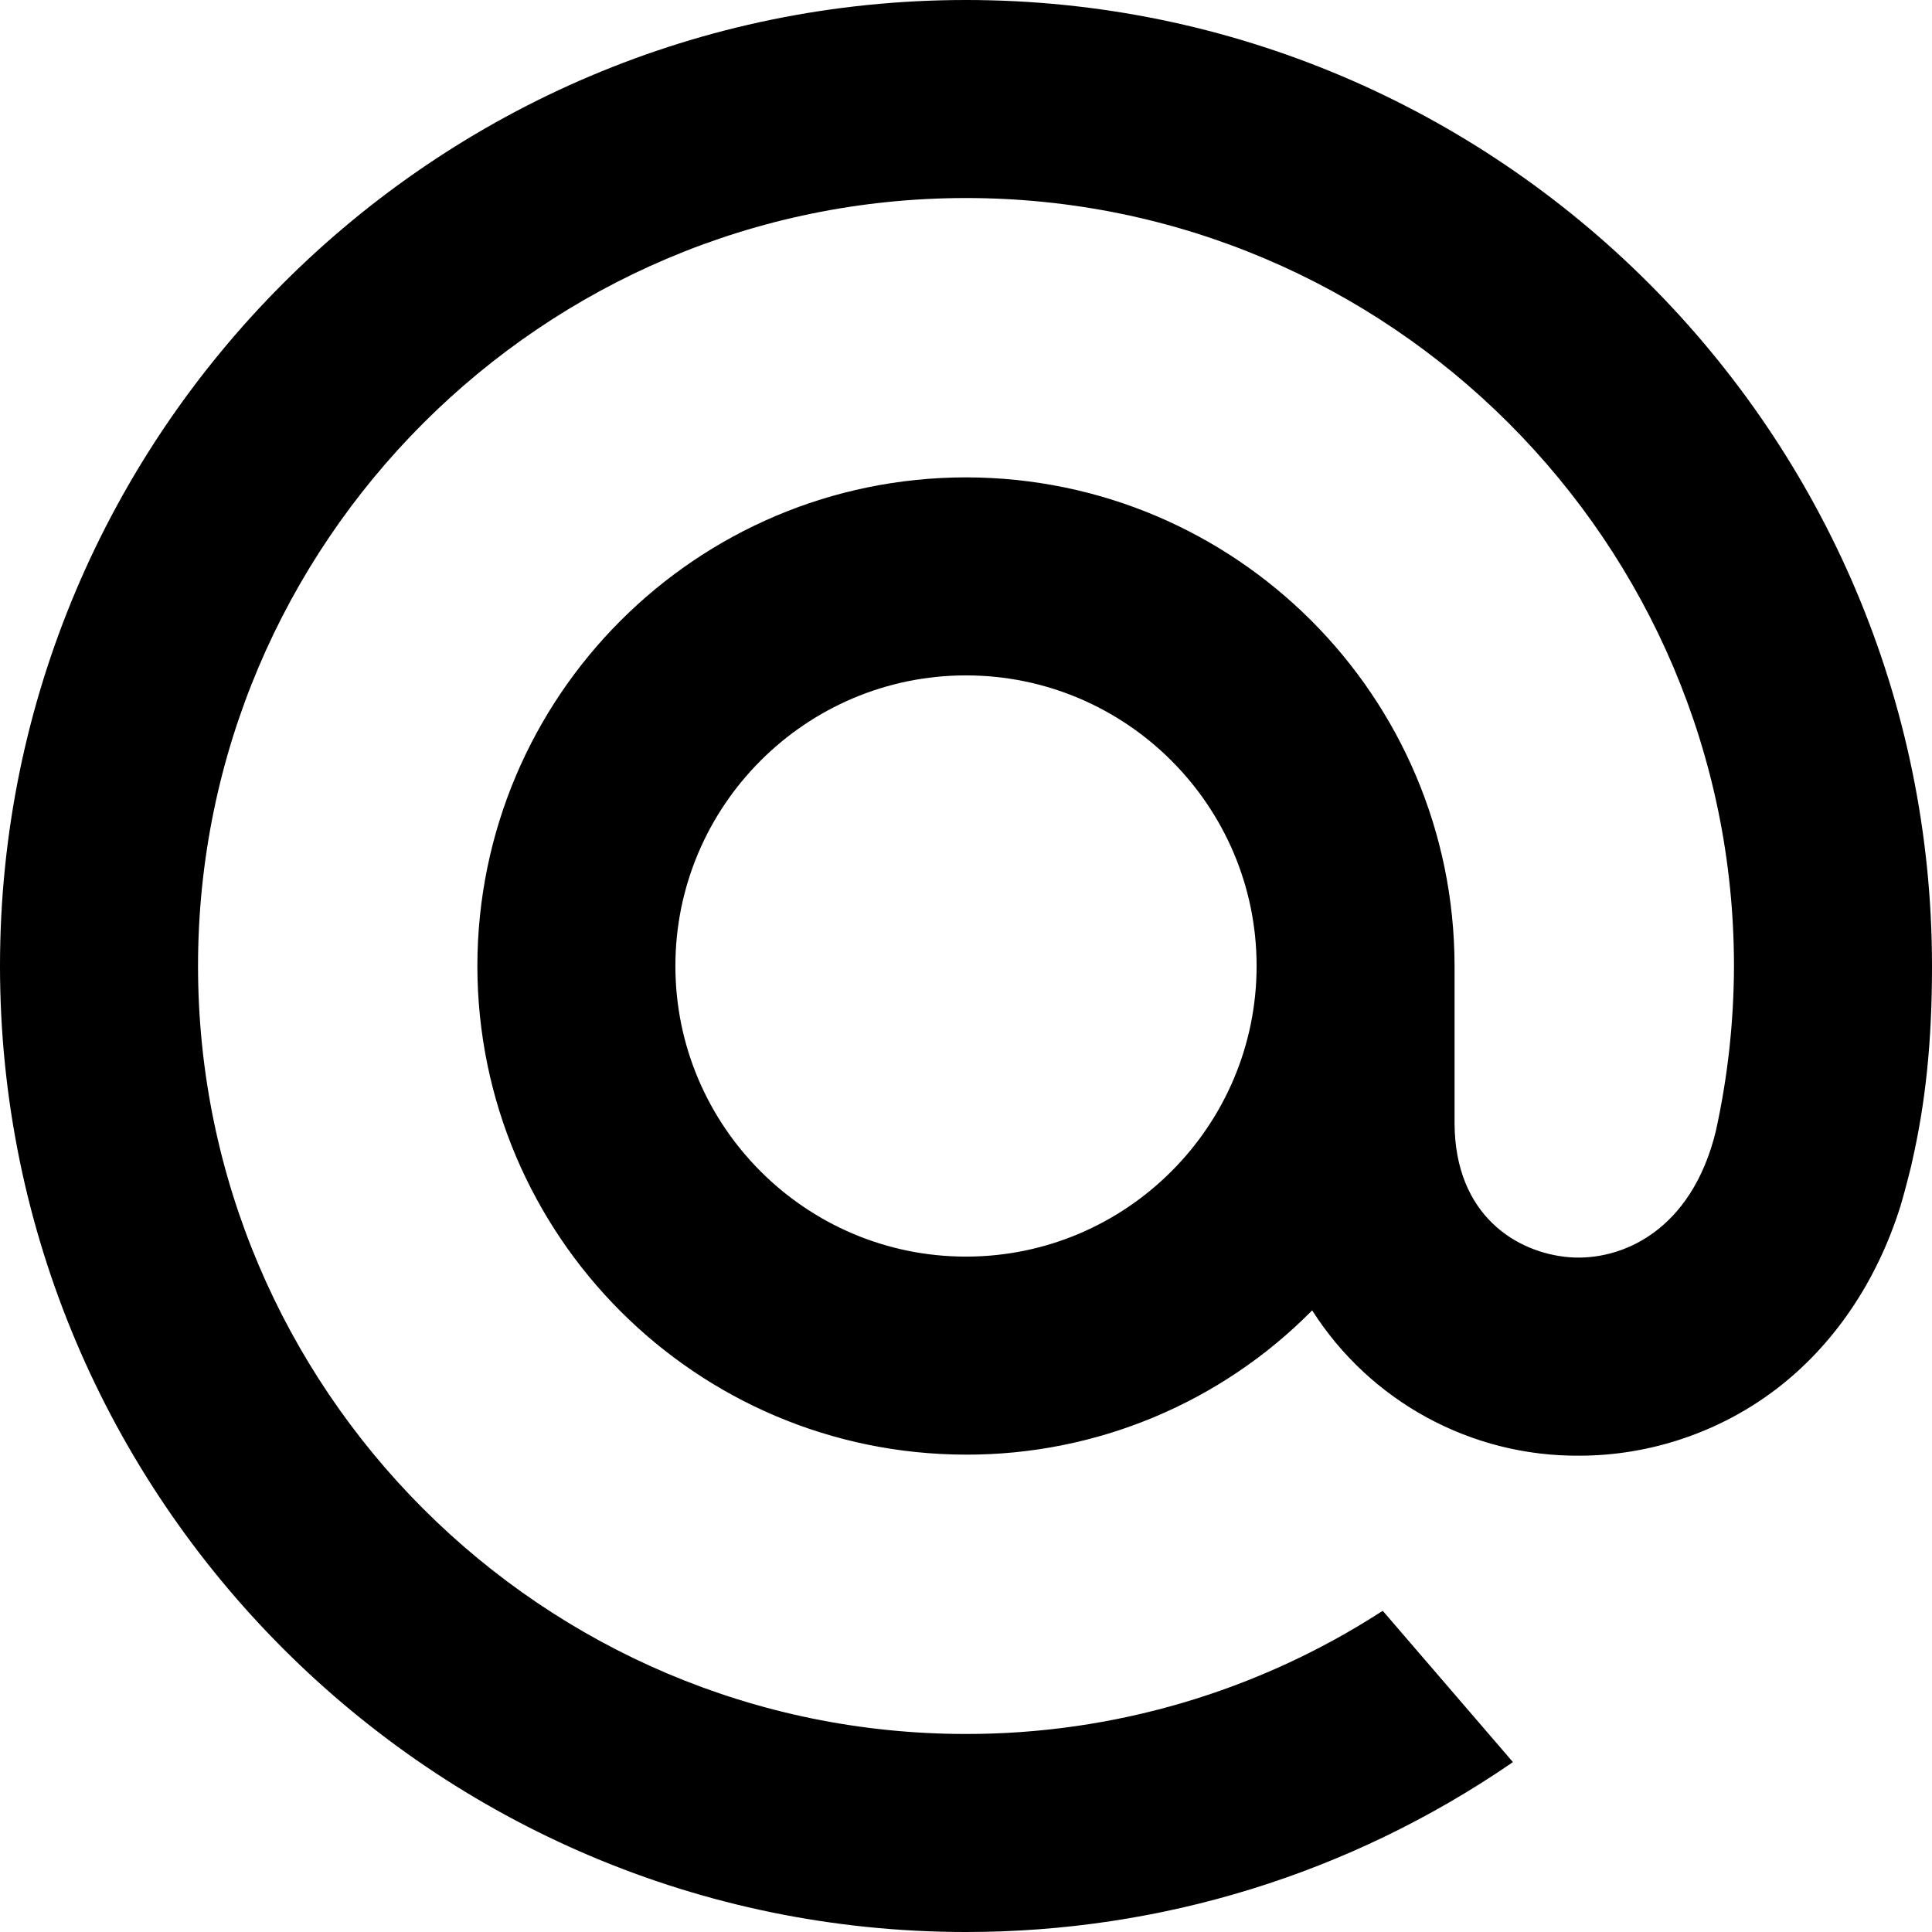
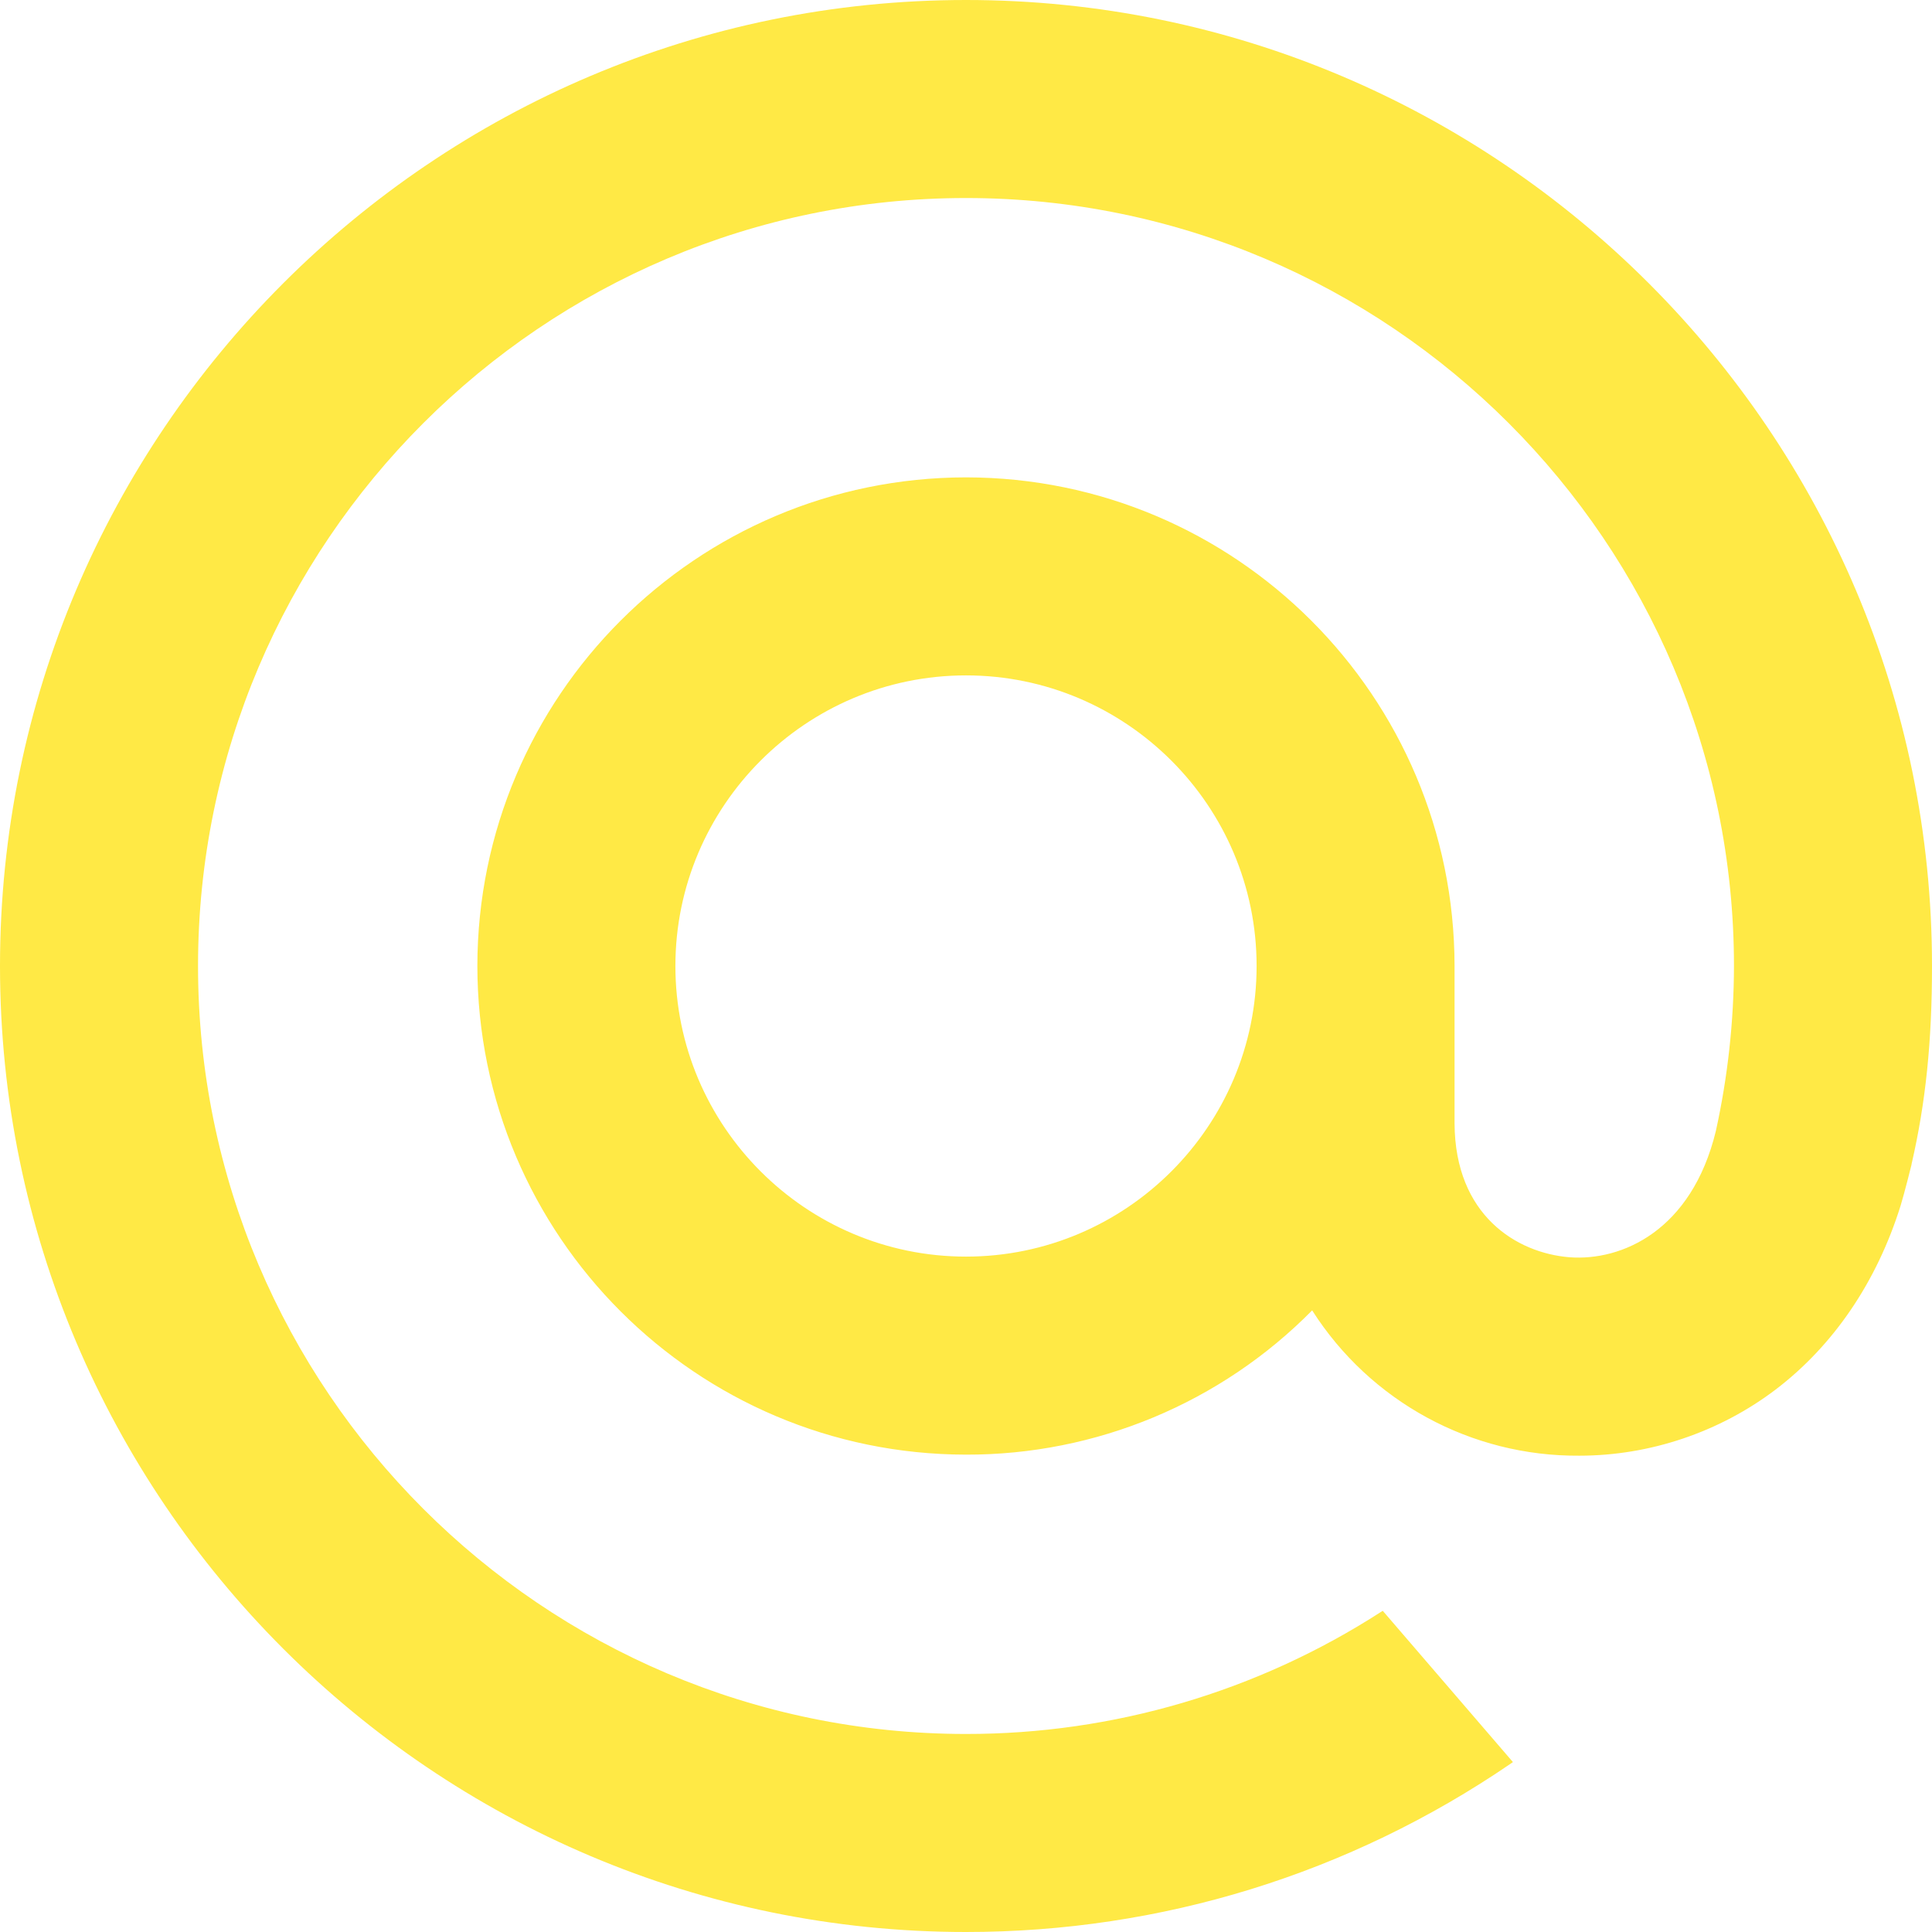
- <svg xmlns="http://www.w3.org/2000/svg" viewBox="0 0 24 24">
+ <svg xmlns="http://www.w3.org/2000/svg" viewBox="0 0 24 24" fill="rgb(255, 233, 69)">
  <path d="M15.61 12c0 1.99-1.62 3.61-3.61 3.61-1.99 0-3.61-1.62-3.61-3.61 0-1.99 1.62-3.61 3.61-3.61 1.99 0 3.61 1.62 3.61 3.61M12 0C5.383 0 0 5.383 0 12s5.383 12 12 12c2.424 0 4.761-.722 6.76-2.087l.034-.024-1.617-1.879-.027.017A9.494 9.494 0 0 1 12 21.54c-5.26 0-9.54-4.28-9.54-9.54 0-5.26 4.28-9.54 9.54-9.54 5.26 0 9.54 4.28 9.54 9.54a9.63 9.63 0 0 1-.225 2.05c-.301 1.239-1.169 1.618-1.82 1.568-.654-.053-1.42-.52-1.426-1.661V12A6.076 6.076 0 0 0 12 5.93 6.076 6.076 0 0 0 5.93 12 6.076 6.076 0 0 0 12 18.07a6.02 6.02 0 0 0 4.3-1.792 3.9 3.9 0 0 0 3.32 1.805c.874 0 1.74-.292 2.437-.821.719-.547 1.256-1.336 1.553-2.285.047-.154.135-.504.135-.507l.002-.013c.175-.76.253-1.52.253-2.457 0-6.617-5.383-12-12-12" />
</svg>
